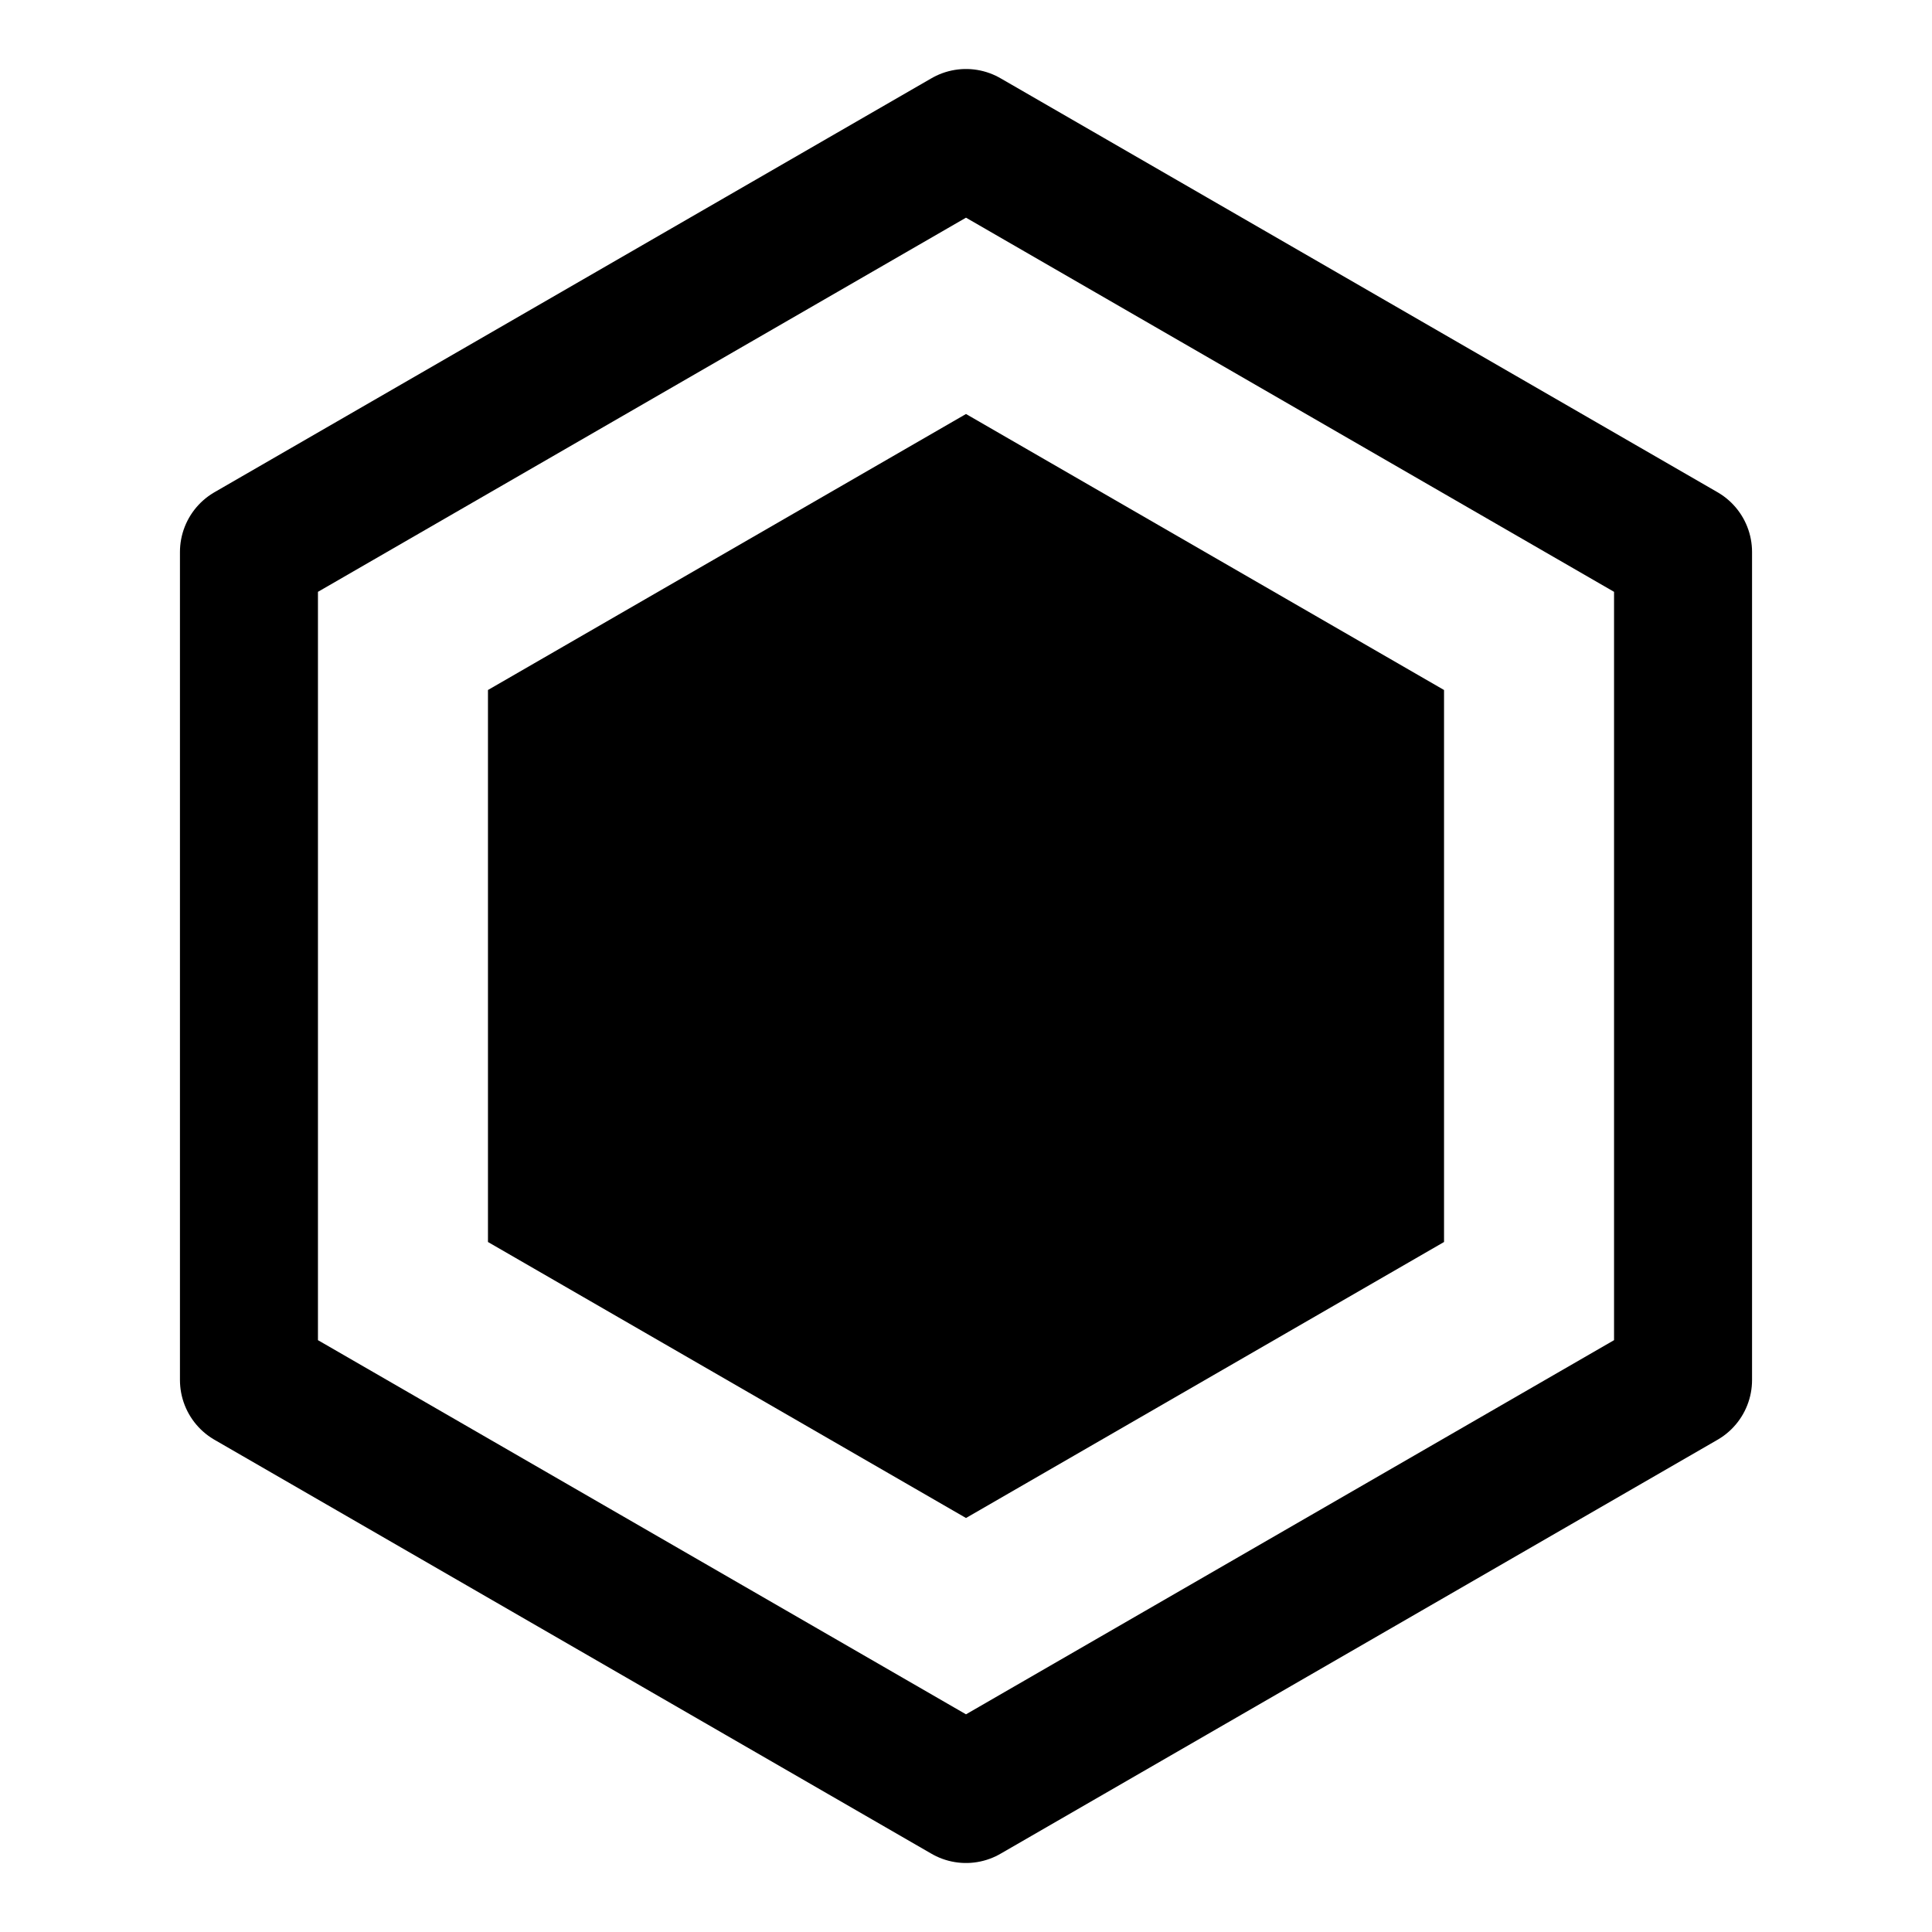
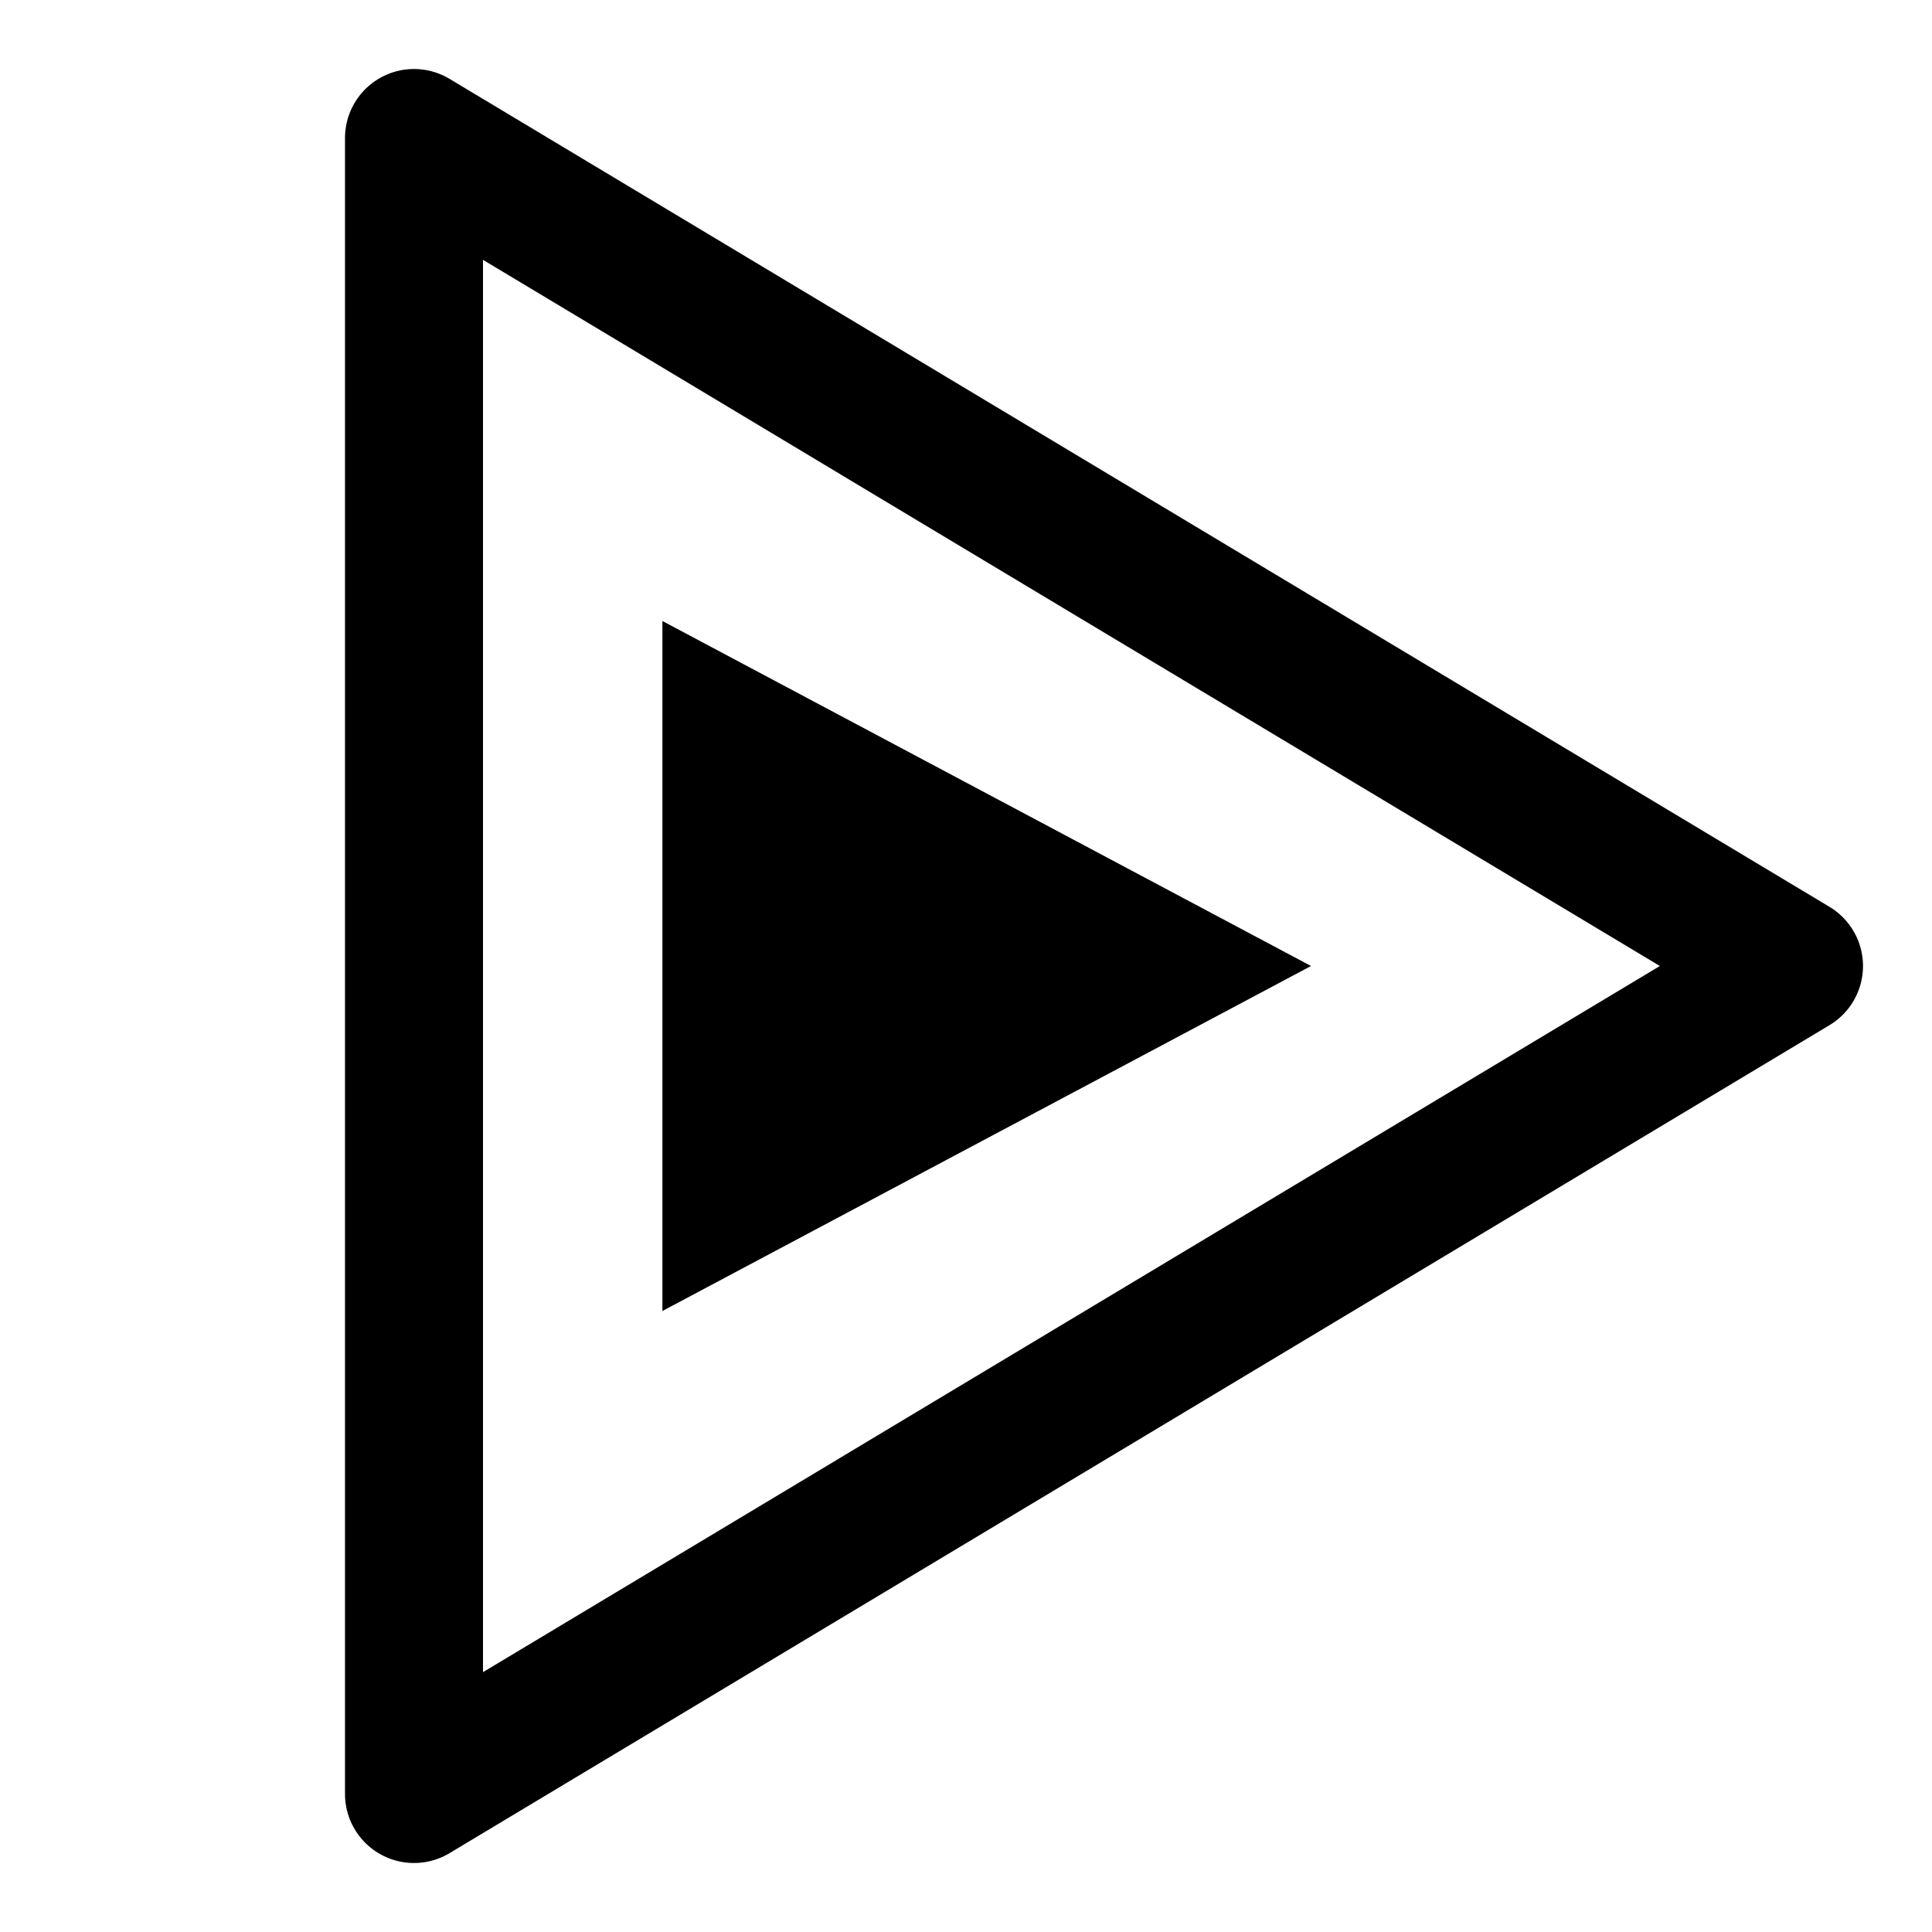
<svg xmlns="http://www.w3.org/2000/svg" width="14px" height="14px" viewBox="0 0 14 14" version="1.1">
  <g id="New-Group">
    <g id="New-Group-1">
-       <g id="12x12">
-         <path id="Losango" d="M7 3 L3.536 5 3.536 9 7 11 10.464 9 10.464 5 Z" fill="#000000" fill-opacity="1" stroke="none" />
-         <path id="Losango-copiar" d="M7 1 L1.804 4 1.804 10 7 13 12.196 10 12.196 4 Z" fill="none" stroke="#000000" stroke-width="1" stroke-opacity="1" stroke-linejoin="round" stroke-linecap="round" />
+       <g id="New-Group-2">
+         <g id="10x12">
+           <path id="Triângulo" d="M13 7 L3 1 3 13 Z" fill="none" stroke="#000000" stroke-width="1" stroke-opacity="1" stroke-linejoin="round" stroke-linecap="round" />
+           <path id="Triângulo-copiar-1" d="M9.5 7 L4.8 4.5 4.8 9.5 Z" fill="#000000" fill-opacity="1" stroke="none" />
+         </g>
      </g>
    </g>
  </g>
</svg>
